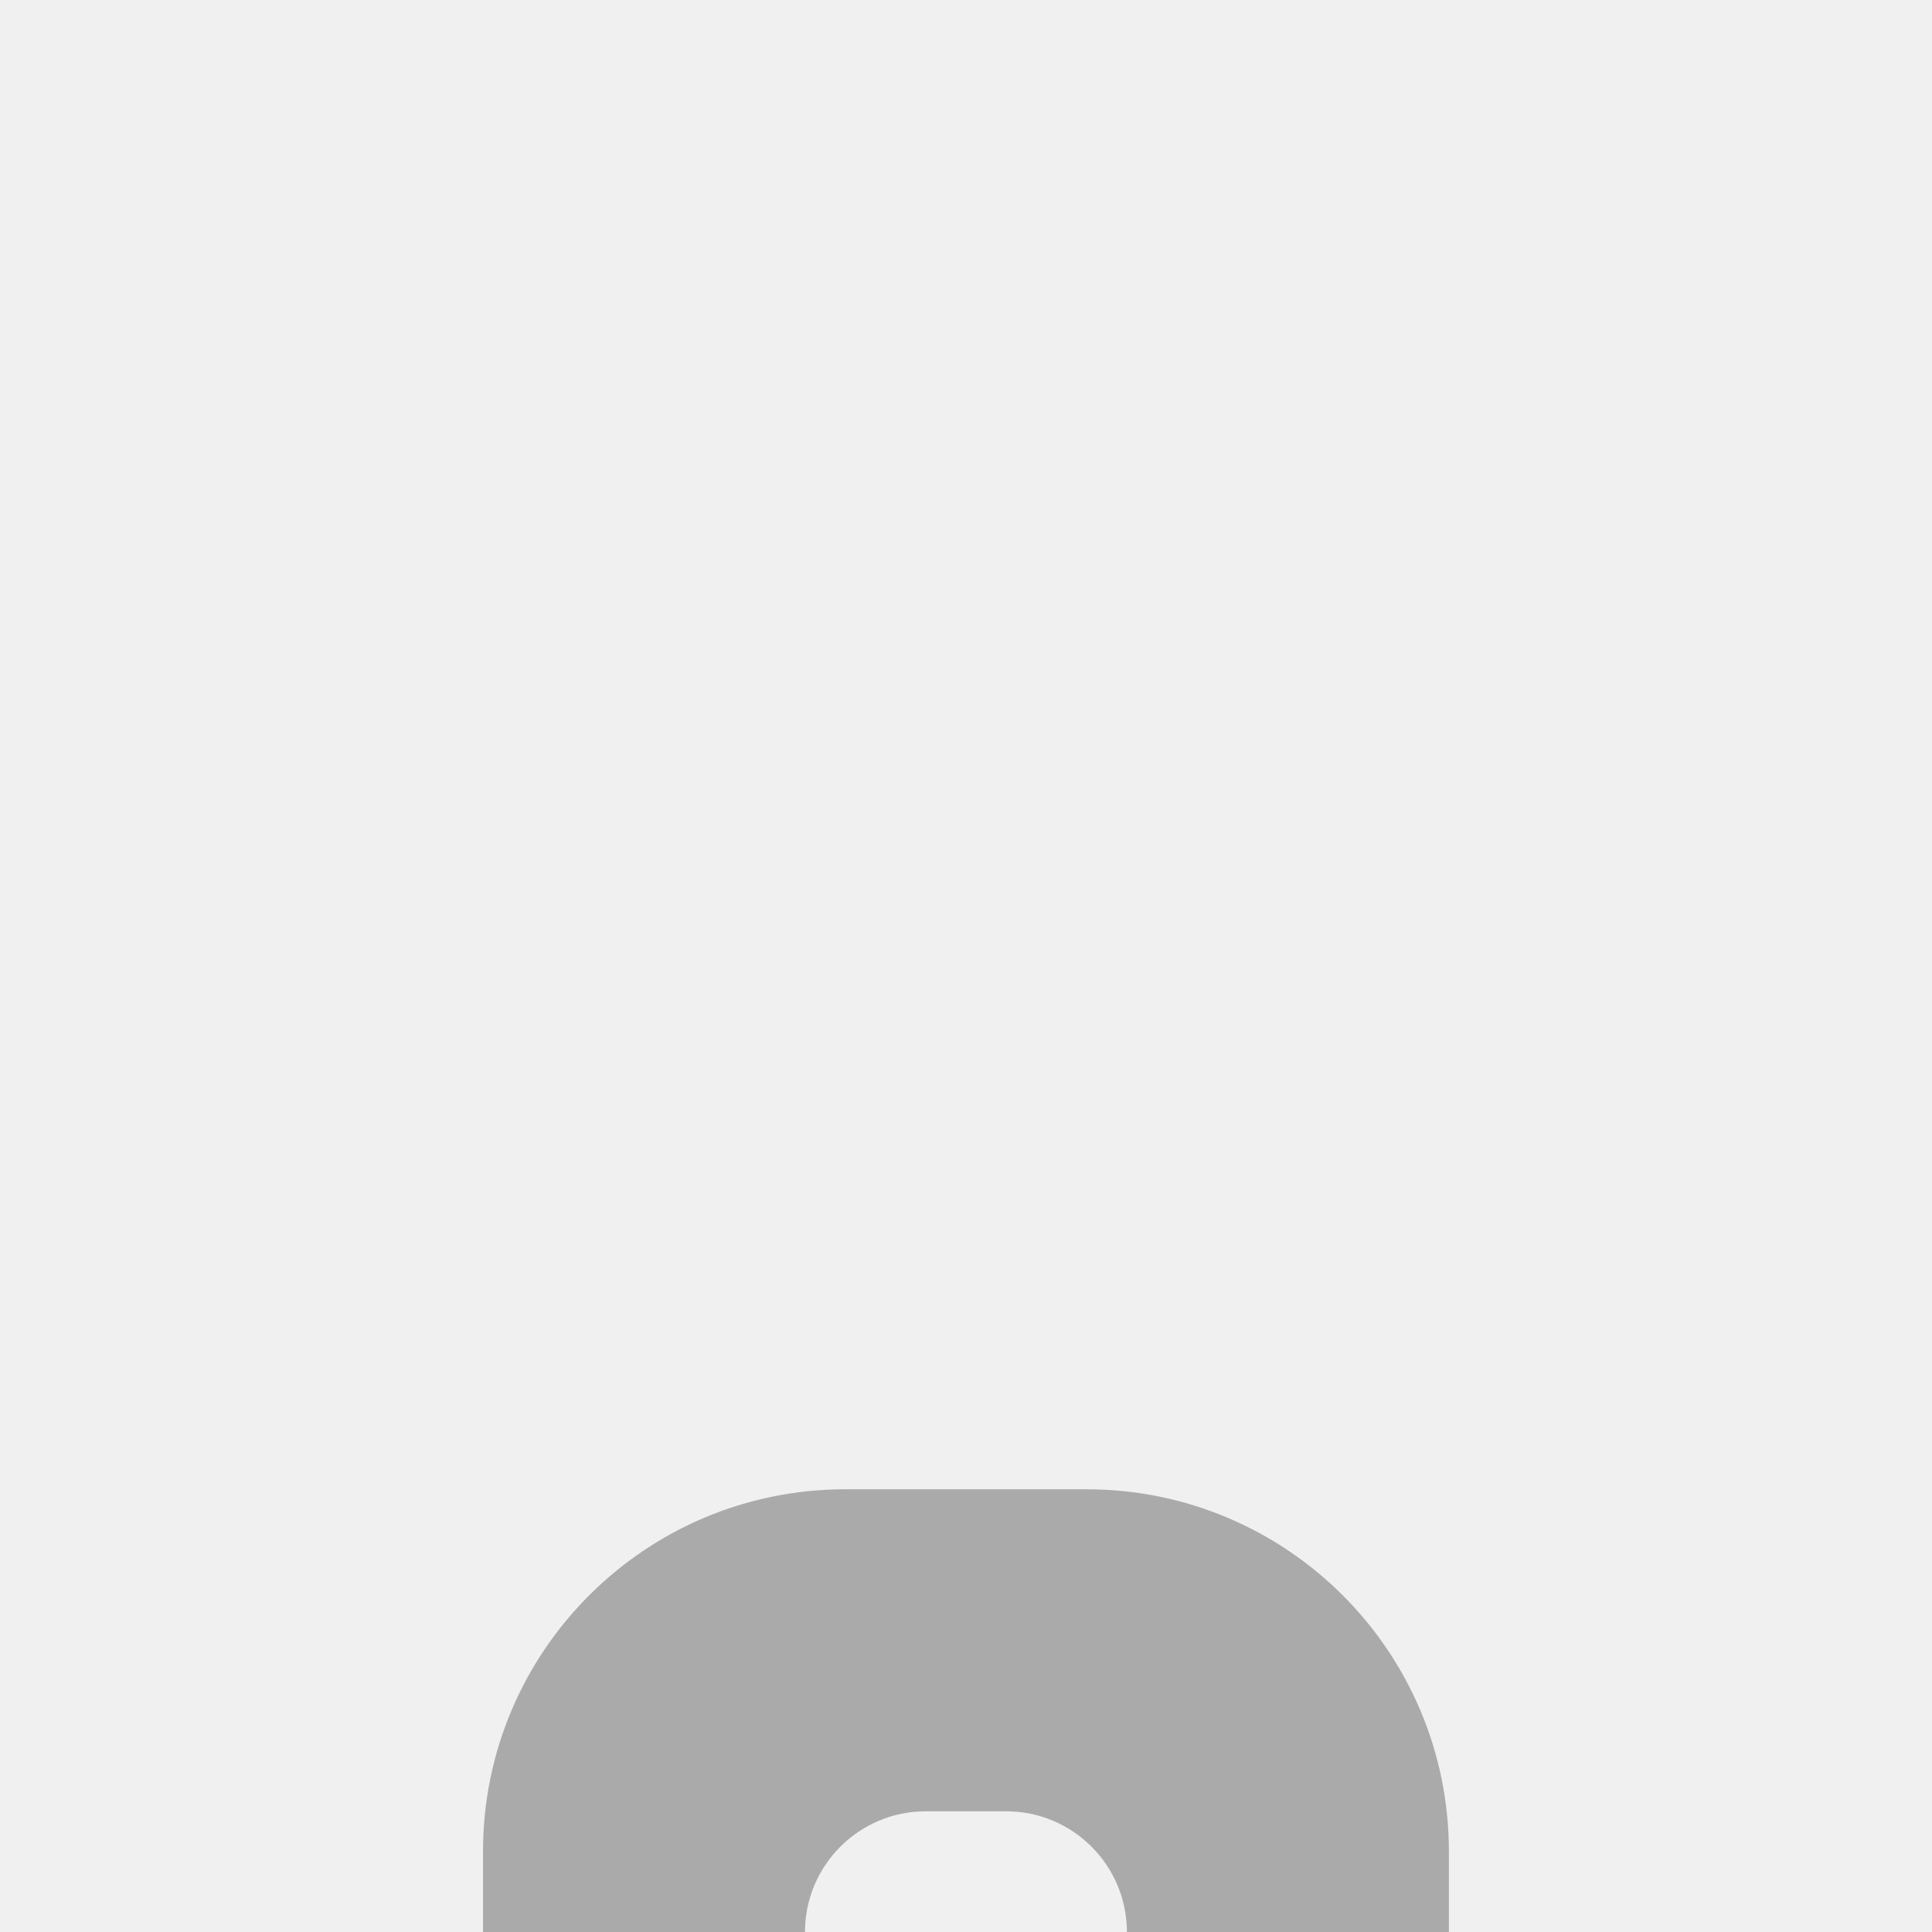
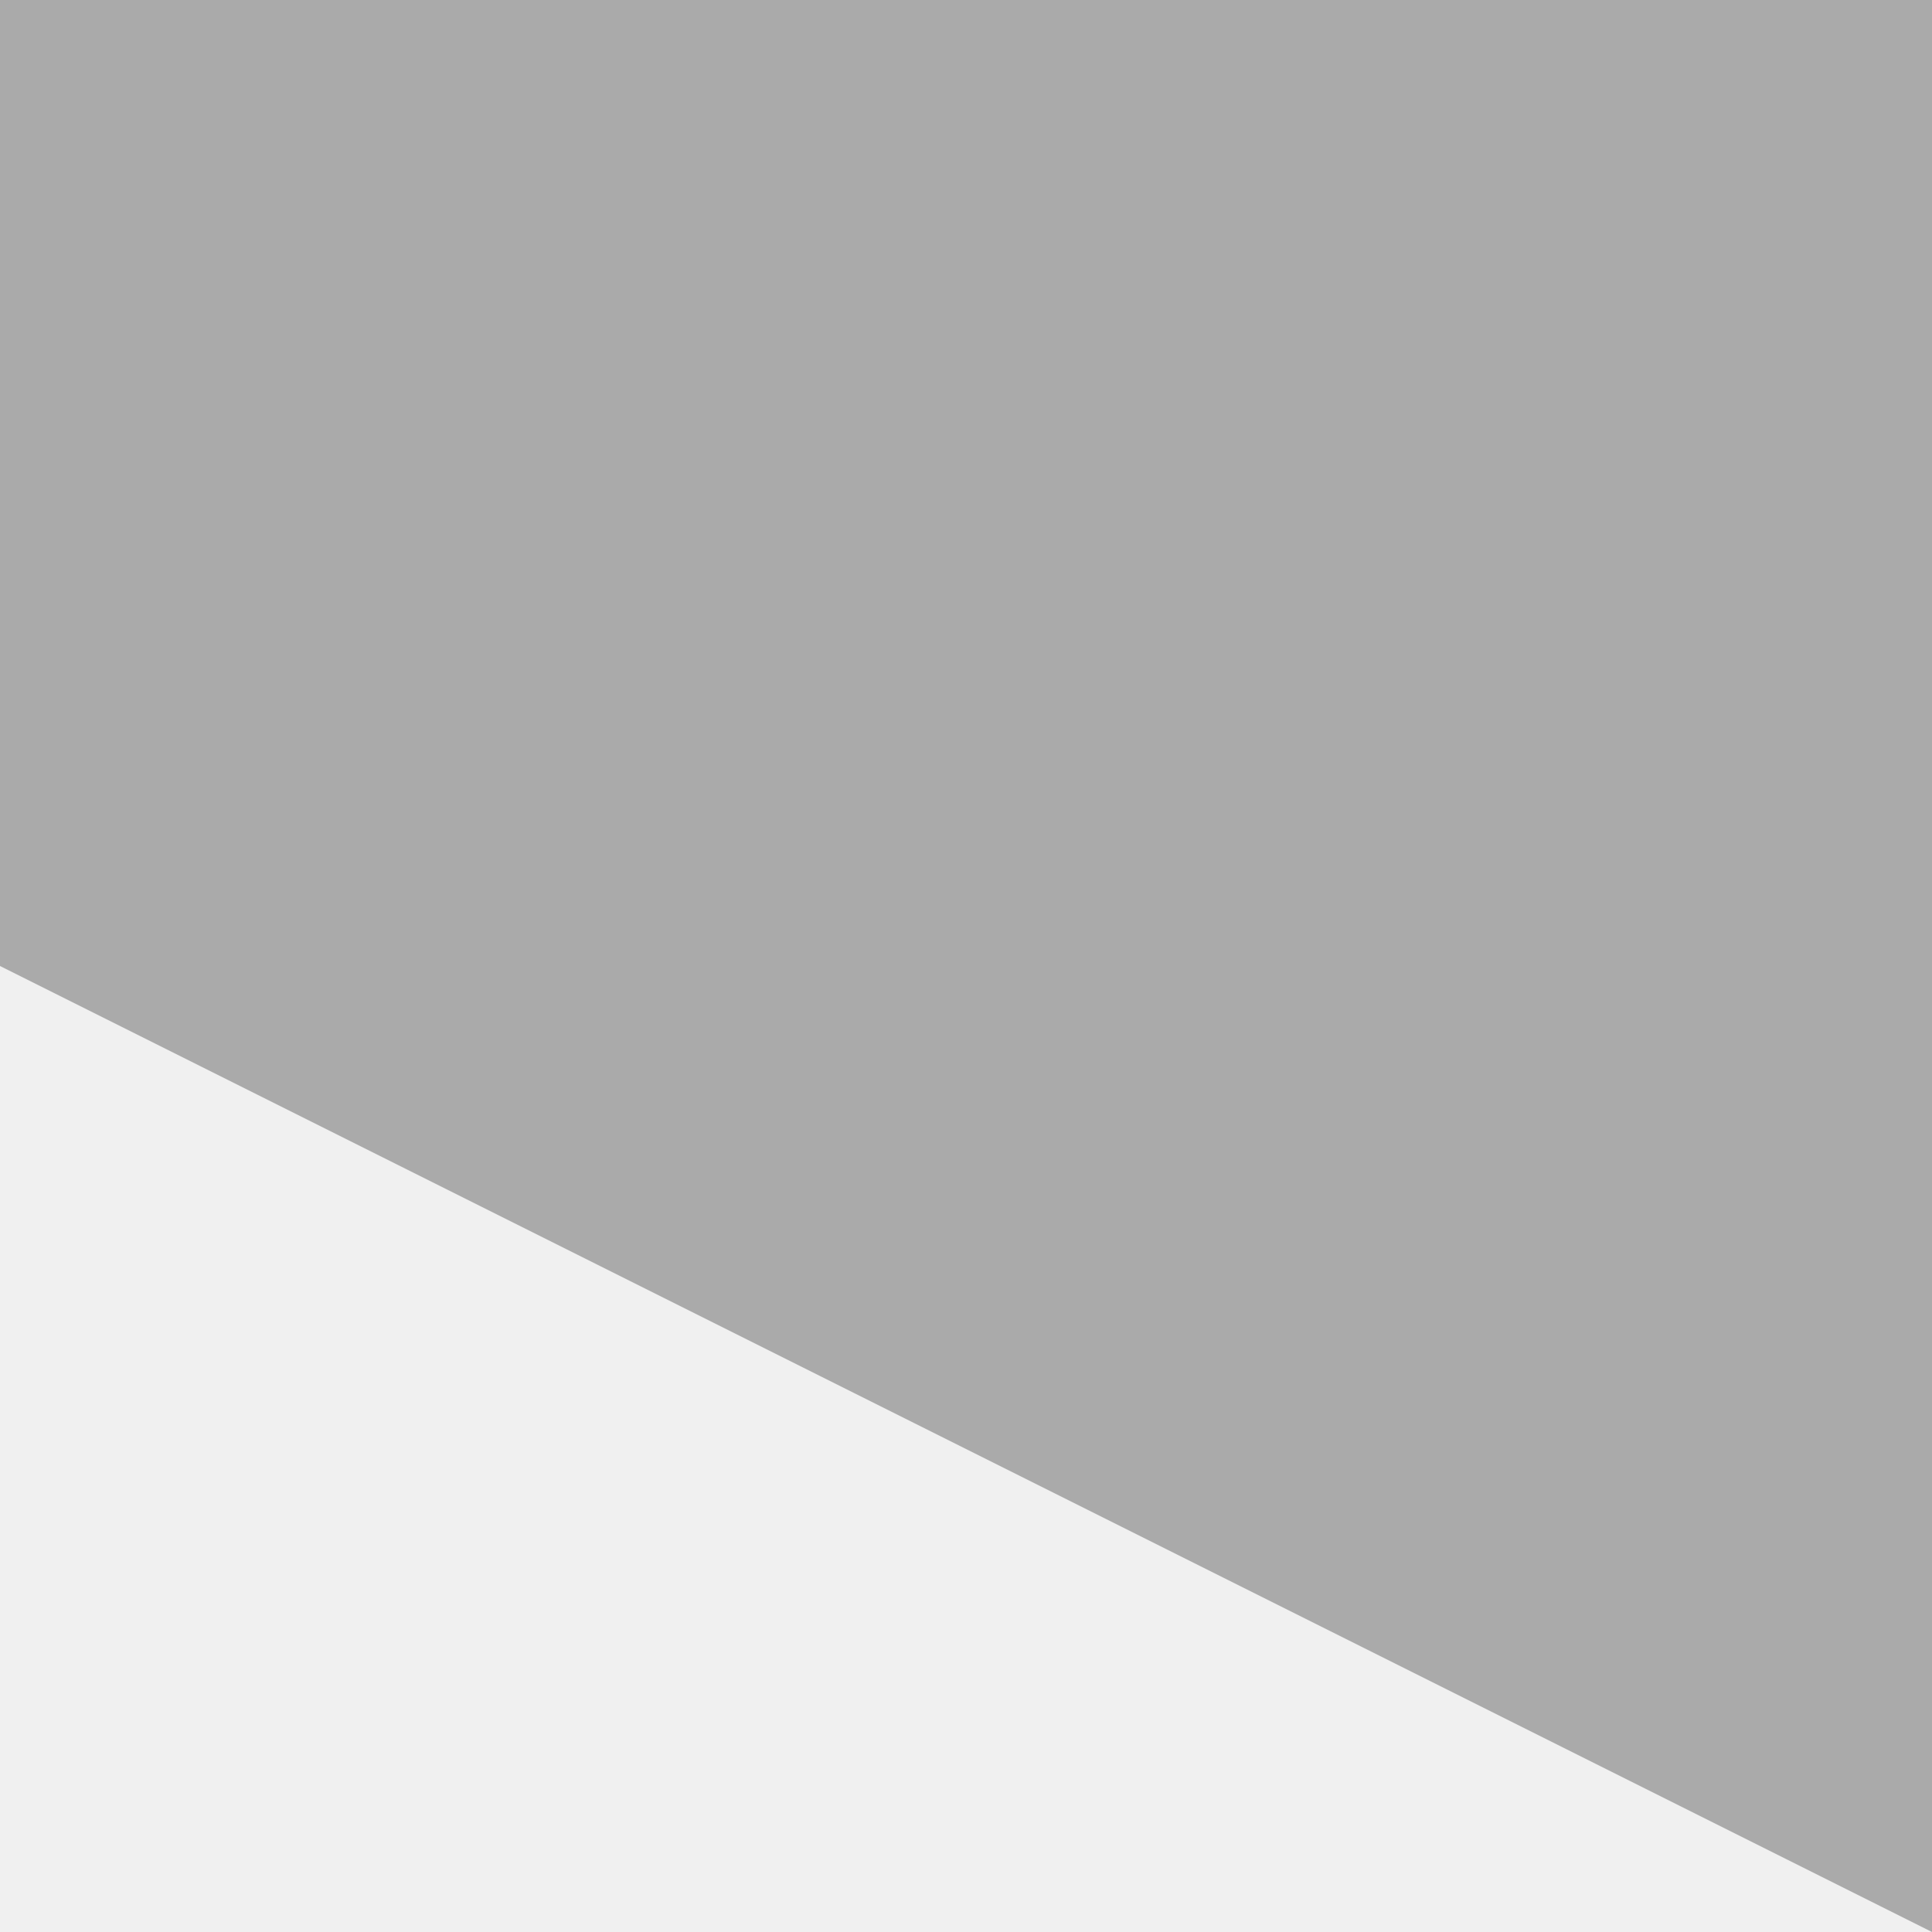
<svg xmlns="http://www.w3.org/2000/svg" version="1.1" id="layer1" x="0px" y="0px" viewBox="0 0 200 200" enable-background="new 0 0 200 200" xml:space="preserve">
  <g>
    <rect class="color1" fill="#FFFFFF" fill-opacity="0" width="200" height="200" />
-     <path class="color0" fill="#AAAAAA" d="M83.332,200c0.003-6.9,5.599-12.495,12.5-12.495h8.324c6.901,0,12.497,5.595,12.5,12.495h33.334v-8.328   c0-20.706-16.778-37.488-37.479-37.501c-0.009,0-0.015,0-0.021,0c-0.009,0-0.013,0-0.021,0H87.519c-0.006,0-0.013,0-0.02,0   s-0.014,0-0.02,0C66.777,154.184,50,170.966,50,191.672V200H83.332z" />
+     <polygon class="color0" fill="#AAAAAA" points="0,0 0,100 200,200 200,0  " />
  </g>
</svg>
